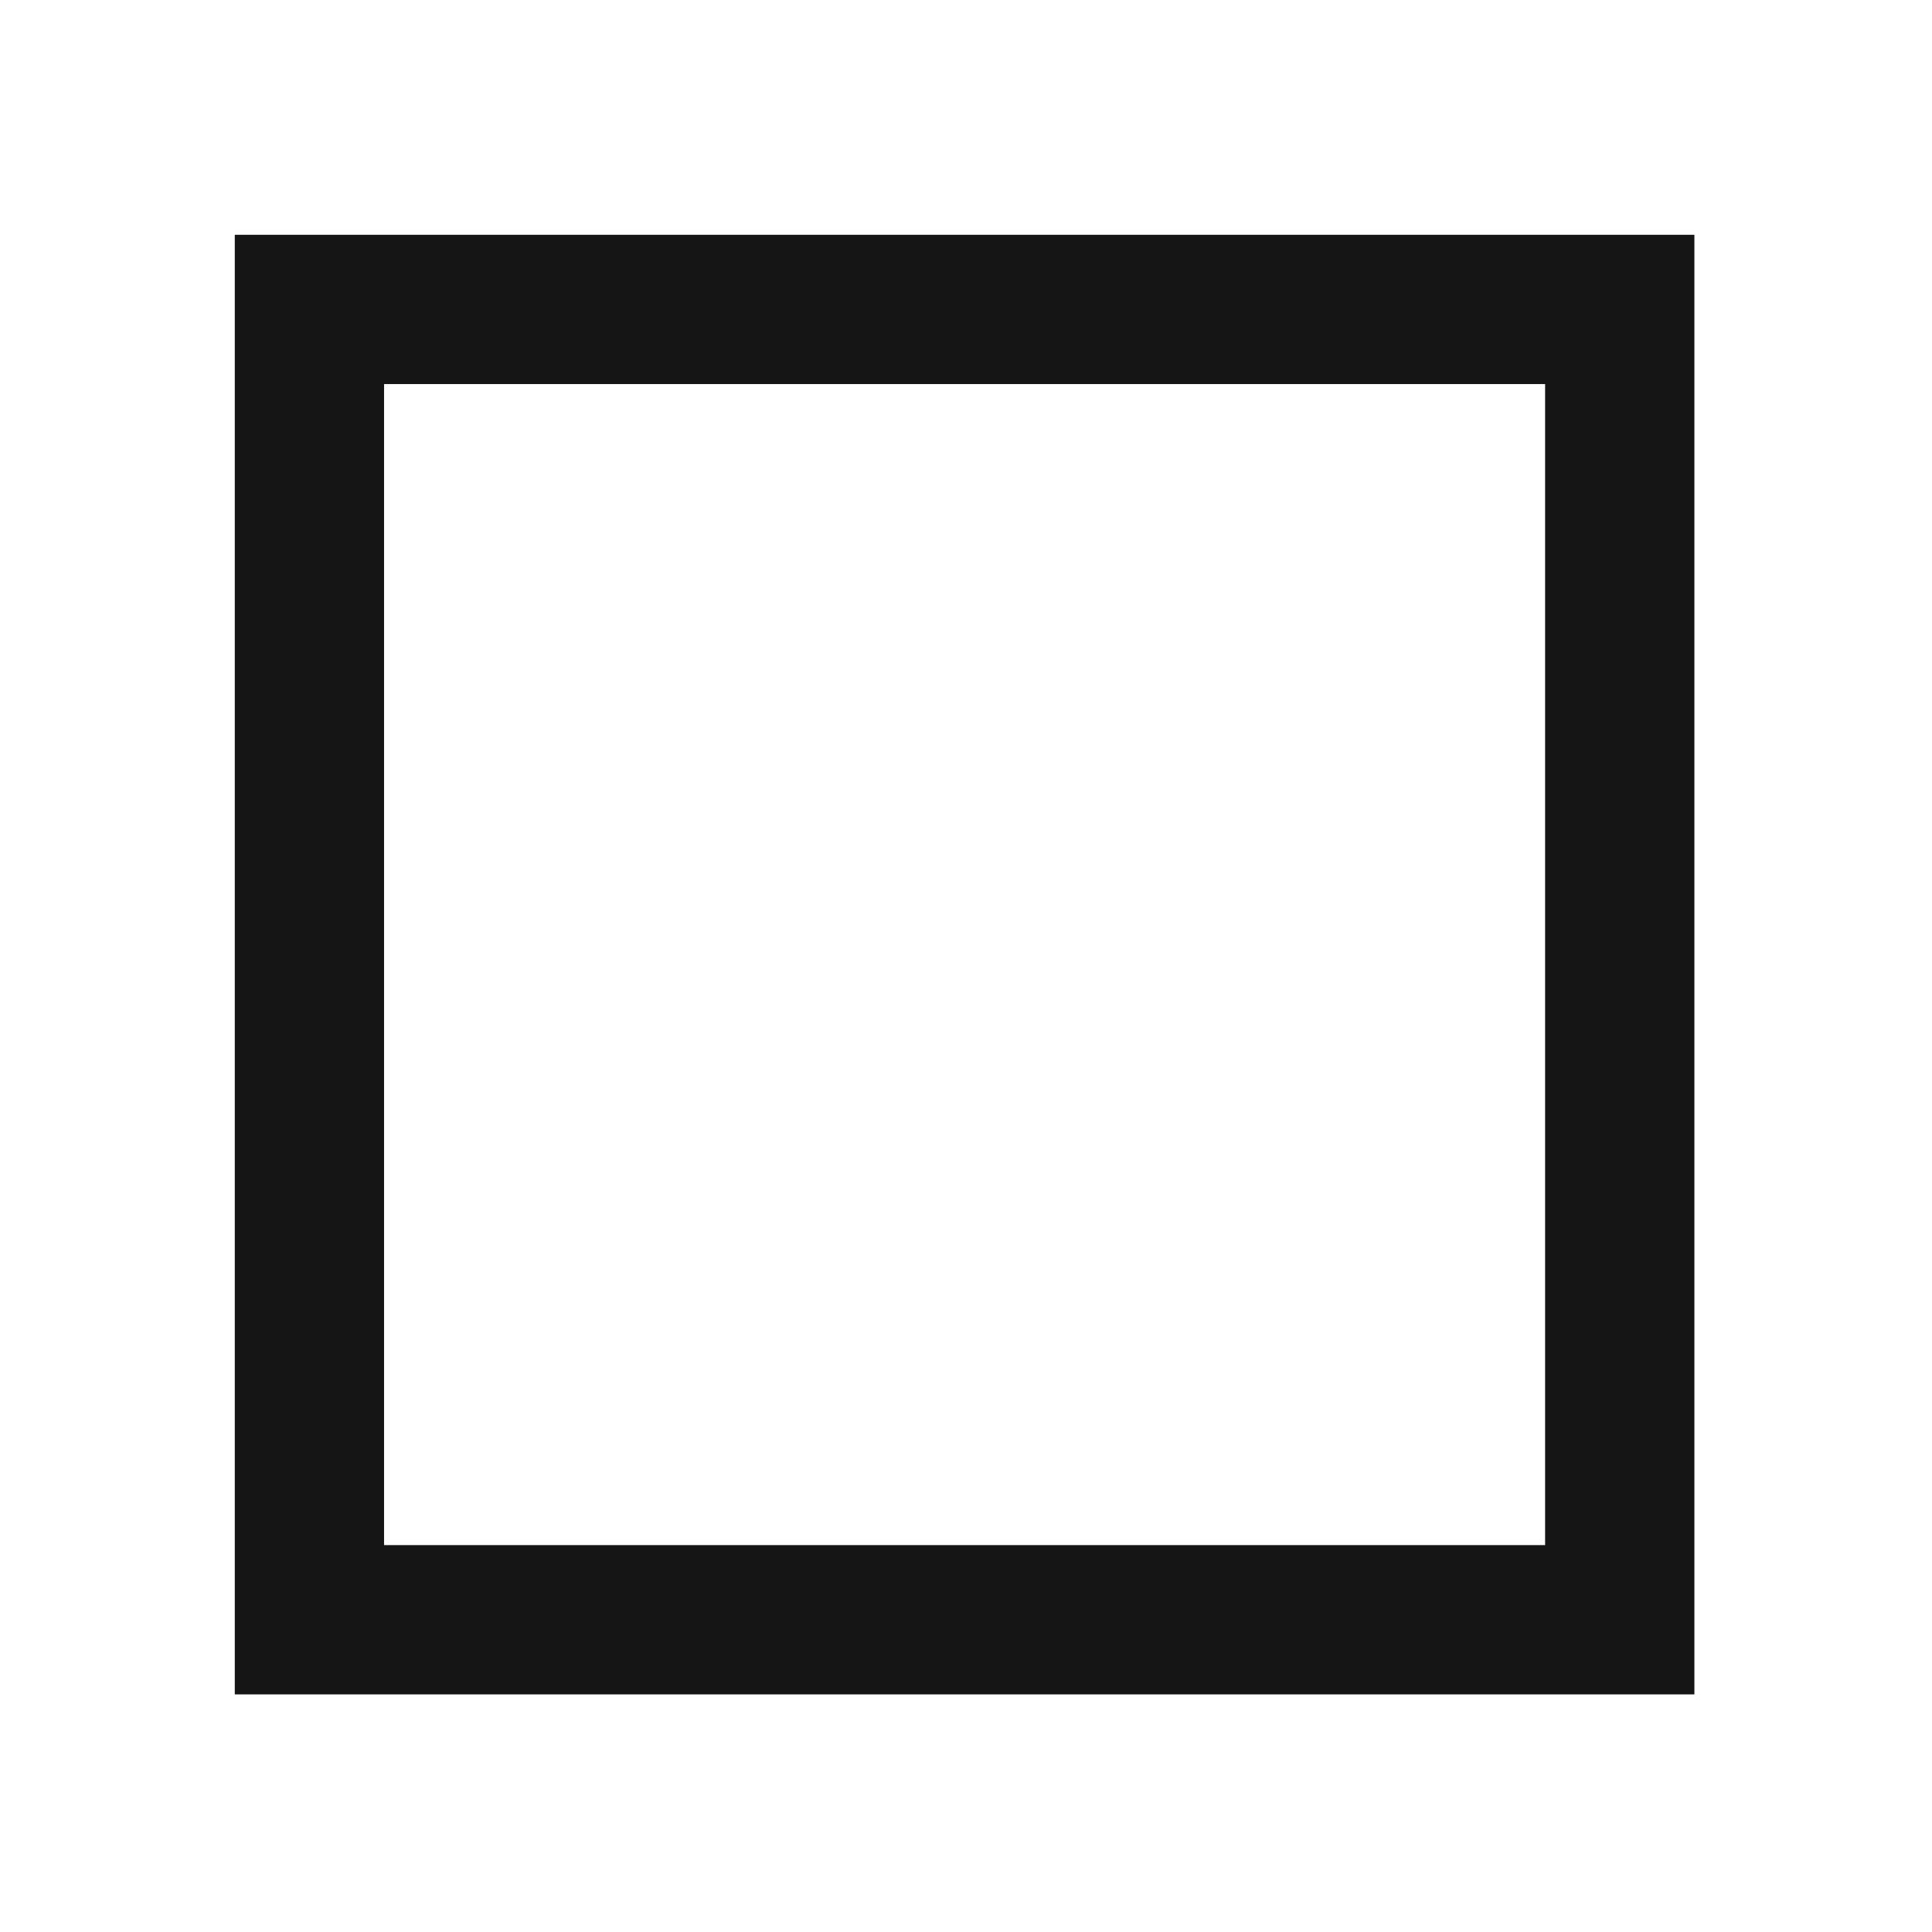
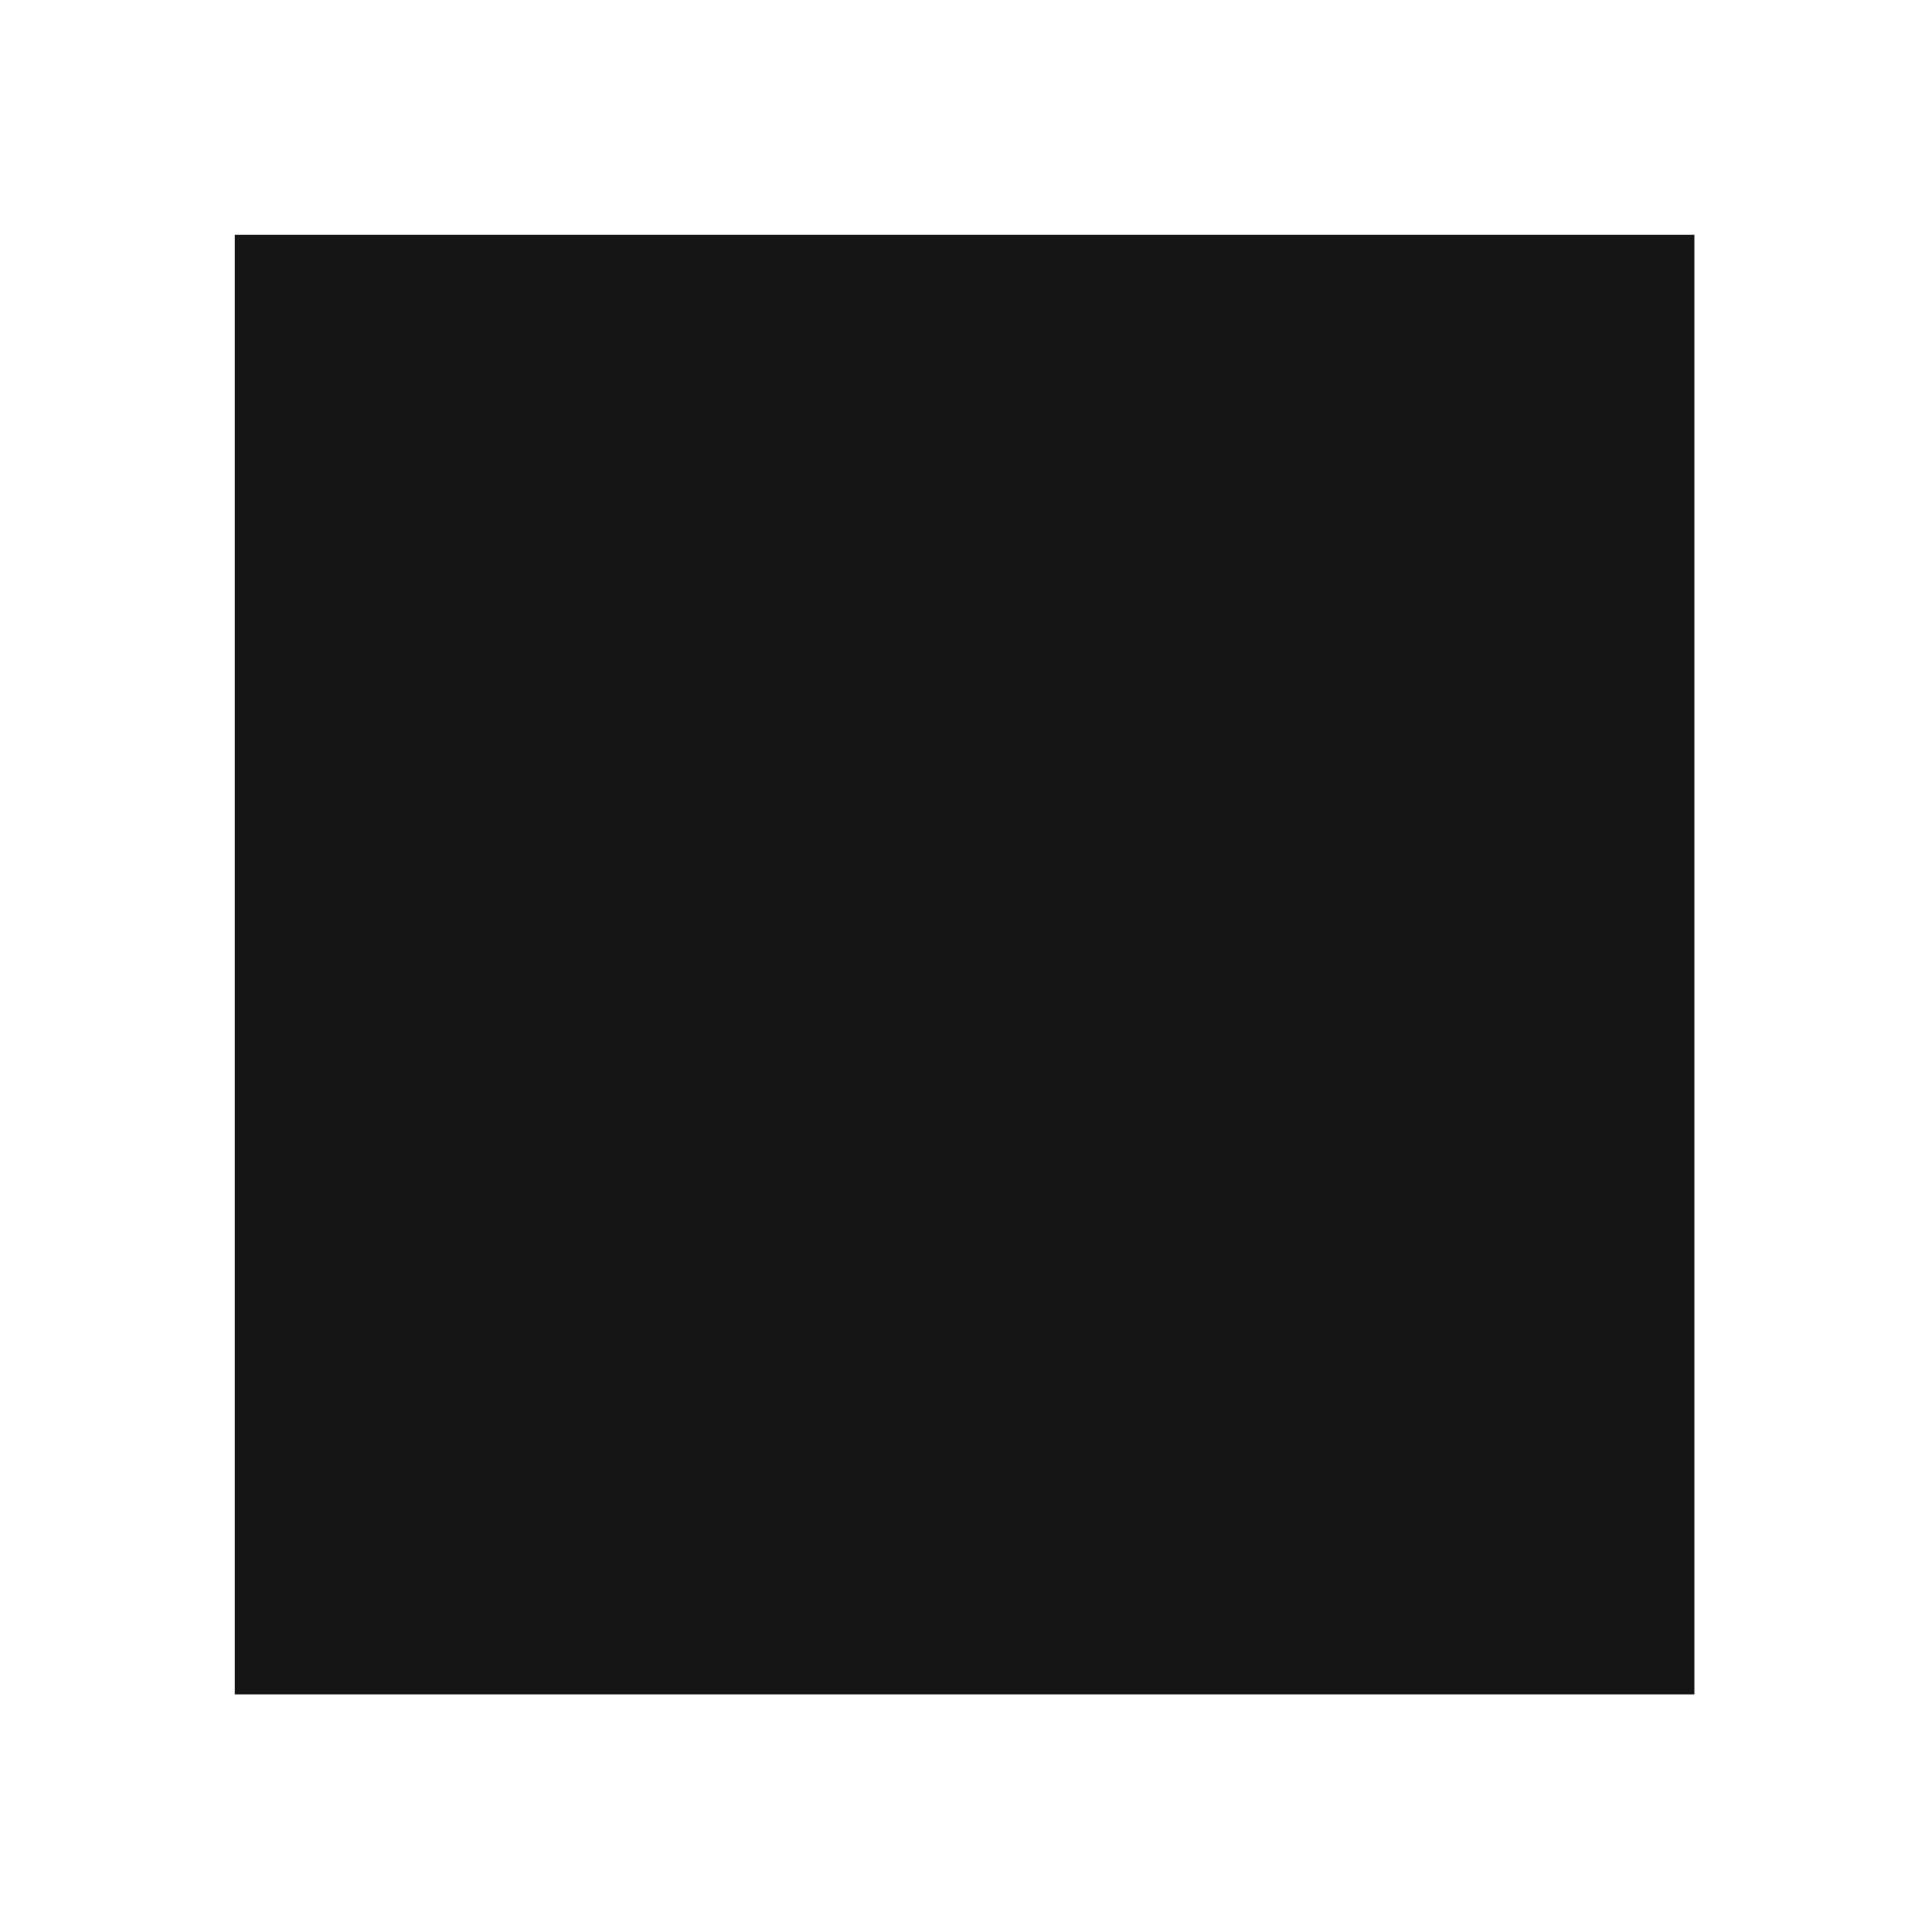
<svg xmlns="http://www.w3.org/2000/svg" width="683" height="683" viewBox="0 0 683 683" fill="none">
-   <path fill-rule="evenodd" clip-rule="evenodd" d="M83 83L599 83V599H83V83ZM546.227 135.773V546.227H135.773V135.773H546.227Z" fill="#151515" />
+   <path fillRule="evenodd" clipRule="evenodd" d="M83 83L599 83V599H83V83ZM546.227 135.773V546.227H135.773V135.773H546.227Z" fill="#151515" />
</svg>
